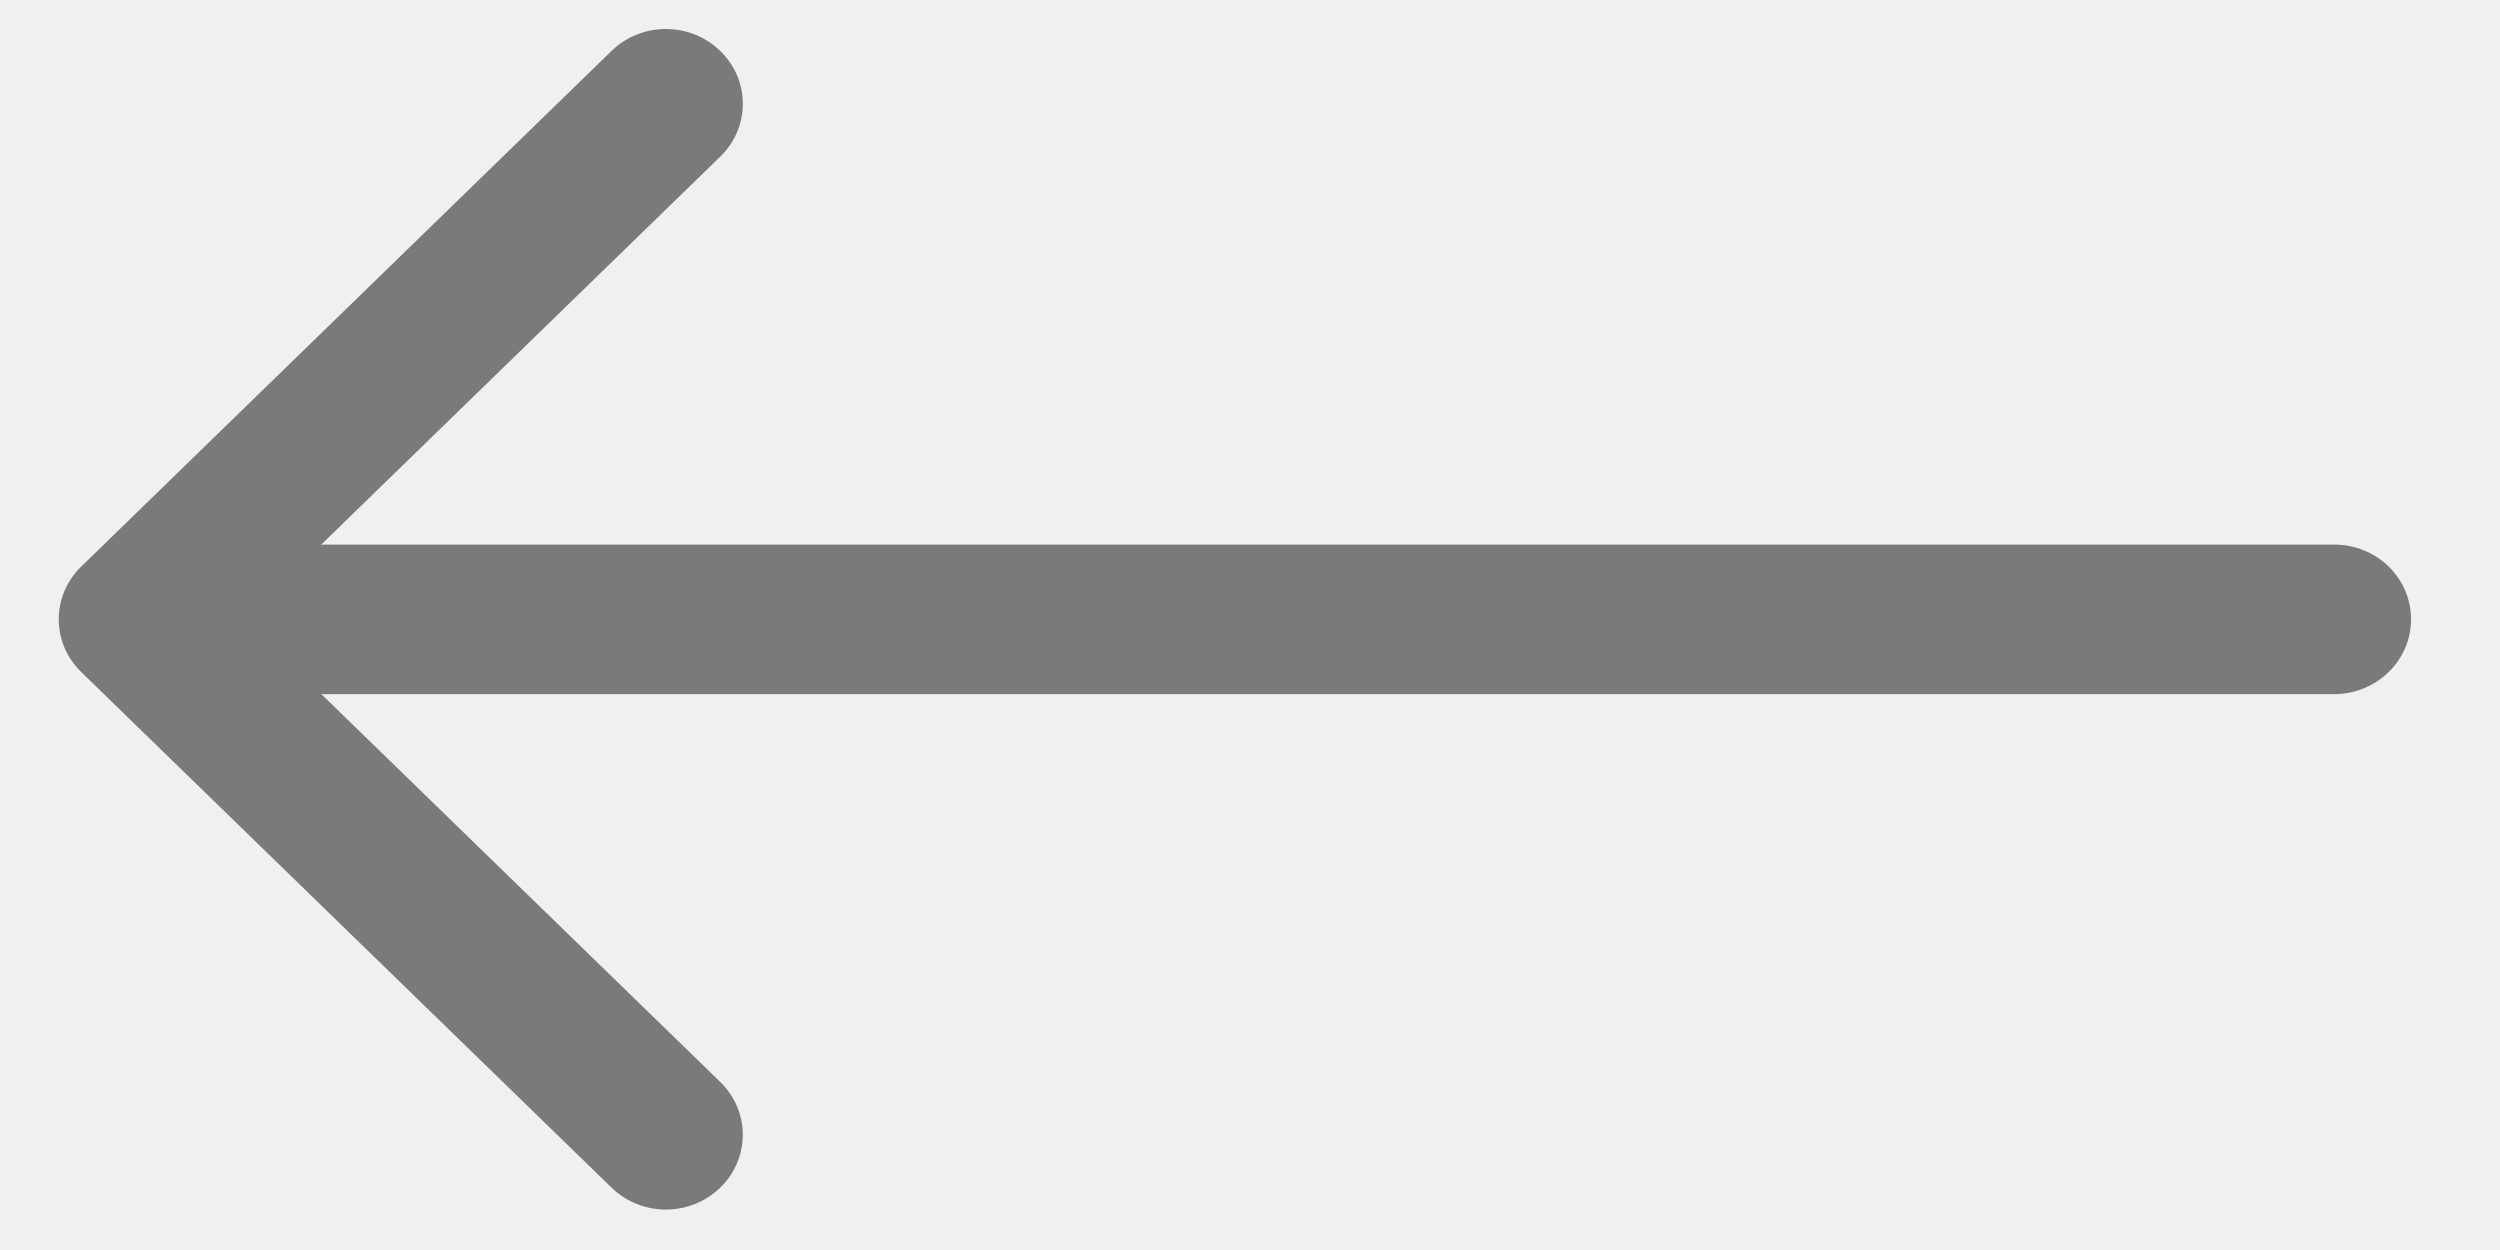
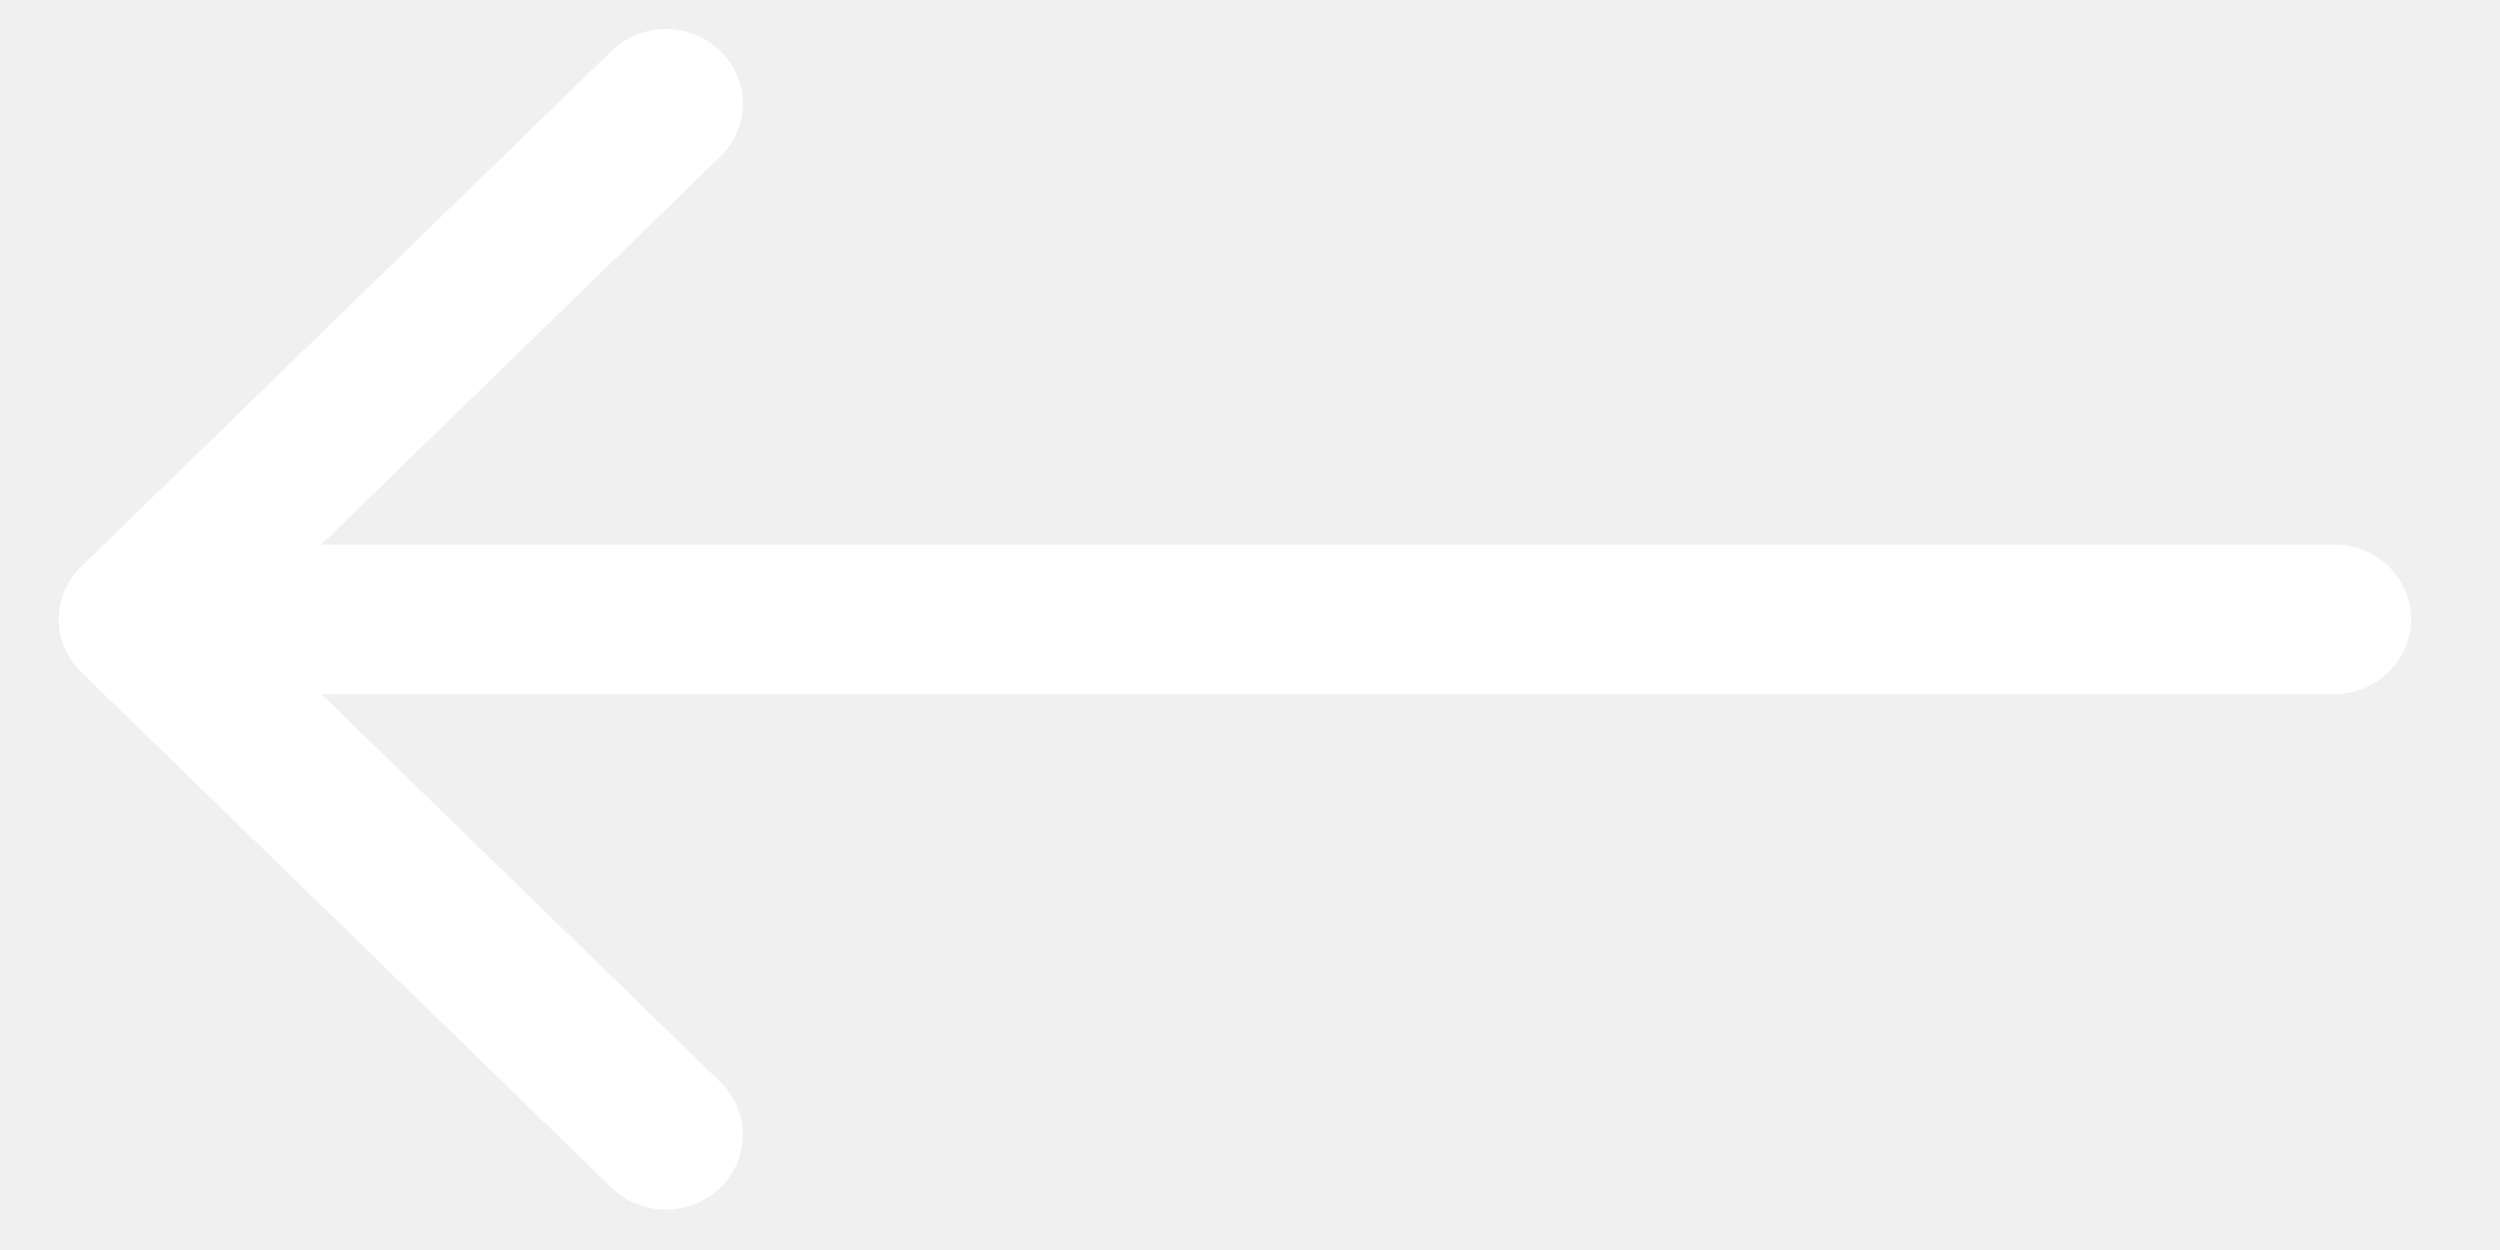
<svg xmlns="http://www.w3.org/2000/svg" width="64" height="32" viewBox="0 0 64 32" fill="none">
-   <g clip-path="url(#clip0_1174_2279)">
-     <path d="M19.016 2.657C19.016 3.151 18.823 3.636 18.438 4.01L6.256 15.854L18.438 27.698C19.208 28.446 19.208 29.654 18.438 30.403C17.668 31.152 16.425 31.152 15.655 30.403L2.082 17.207C1.311 16.458 1.311 15.25 2.082 14.501L15.655 1.304C16.425 0.555 17.668 0.555 18.438 1.304C18.823 1.679 19.016 2.164 19.016 2.657Z" fill="#7A7A7A" />
-     <path d="M61.723 15.855C61.723 16.91 60.839 17.77 59.754 17.77L4.864 17.77C3.778 17.77 2.895 16.91 2.895 15.855C2.895 14.8 3.778 13.941 4.864 13.941L59.754 13.941C60.848 13.941 61.723 14.8 61.723 15.855Z" fill="#7A7A7A" />
+   <g clip-path="url(#clip0_1638_1402)">
+     <path d="M19.016 2.657C19.016 3.151 18.823 3.636 18.438 4.01L6.256 15.854L18.438 27.698C19.208 28.446 19.208 29.654 18.438 30.403C17.668 31.152 16.425 31.152 15.655 30.403L2.082 17.207C1.311 16.458 1.311 15.25 2.082 14.501L15.655 1.304C16.425 0.555 17.668 0.555 18.438 1.304C18.823 1.679 19.016 2.164 19.016 2.657Z" fill="white" />
+     <path d="M61.723 15.855C61.723 16.91 60.839 17.77 59.754 17.77L4.864 17.77C3.778 17.77 2.895 16.91 2.895 15.855C2.895 14.8 3.778 13.941 4.864 13.941L59.754 13.941C60.848 13.941 61.723 14.8 61.723 15.855Z" fill="white" />
  </g>
  <defs>
-     <clipPath id="clip0_1174_2279">
+     <clipPath id="clip0_1638_1402">
      <rect width="32" height="64" fill="white" transform="translate(0 32) rotate(-90)" />
    </clipPath>
  </defs>
</svg>
